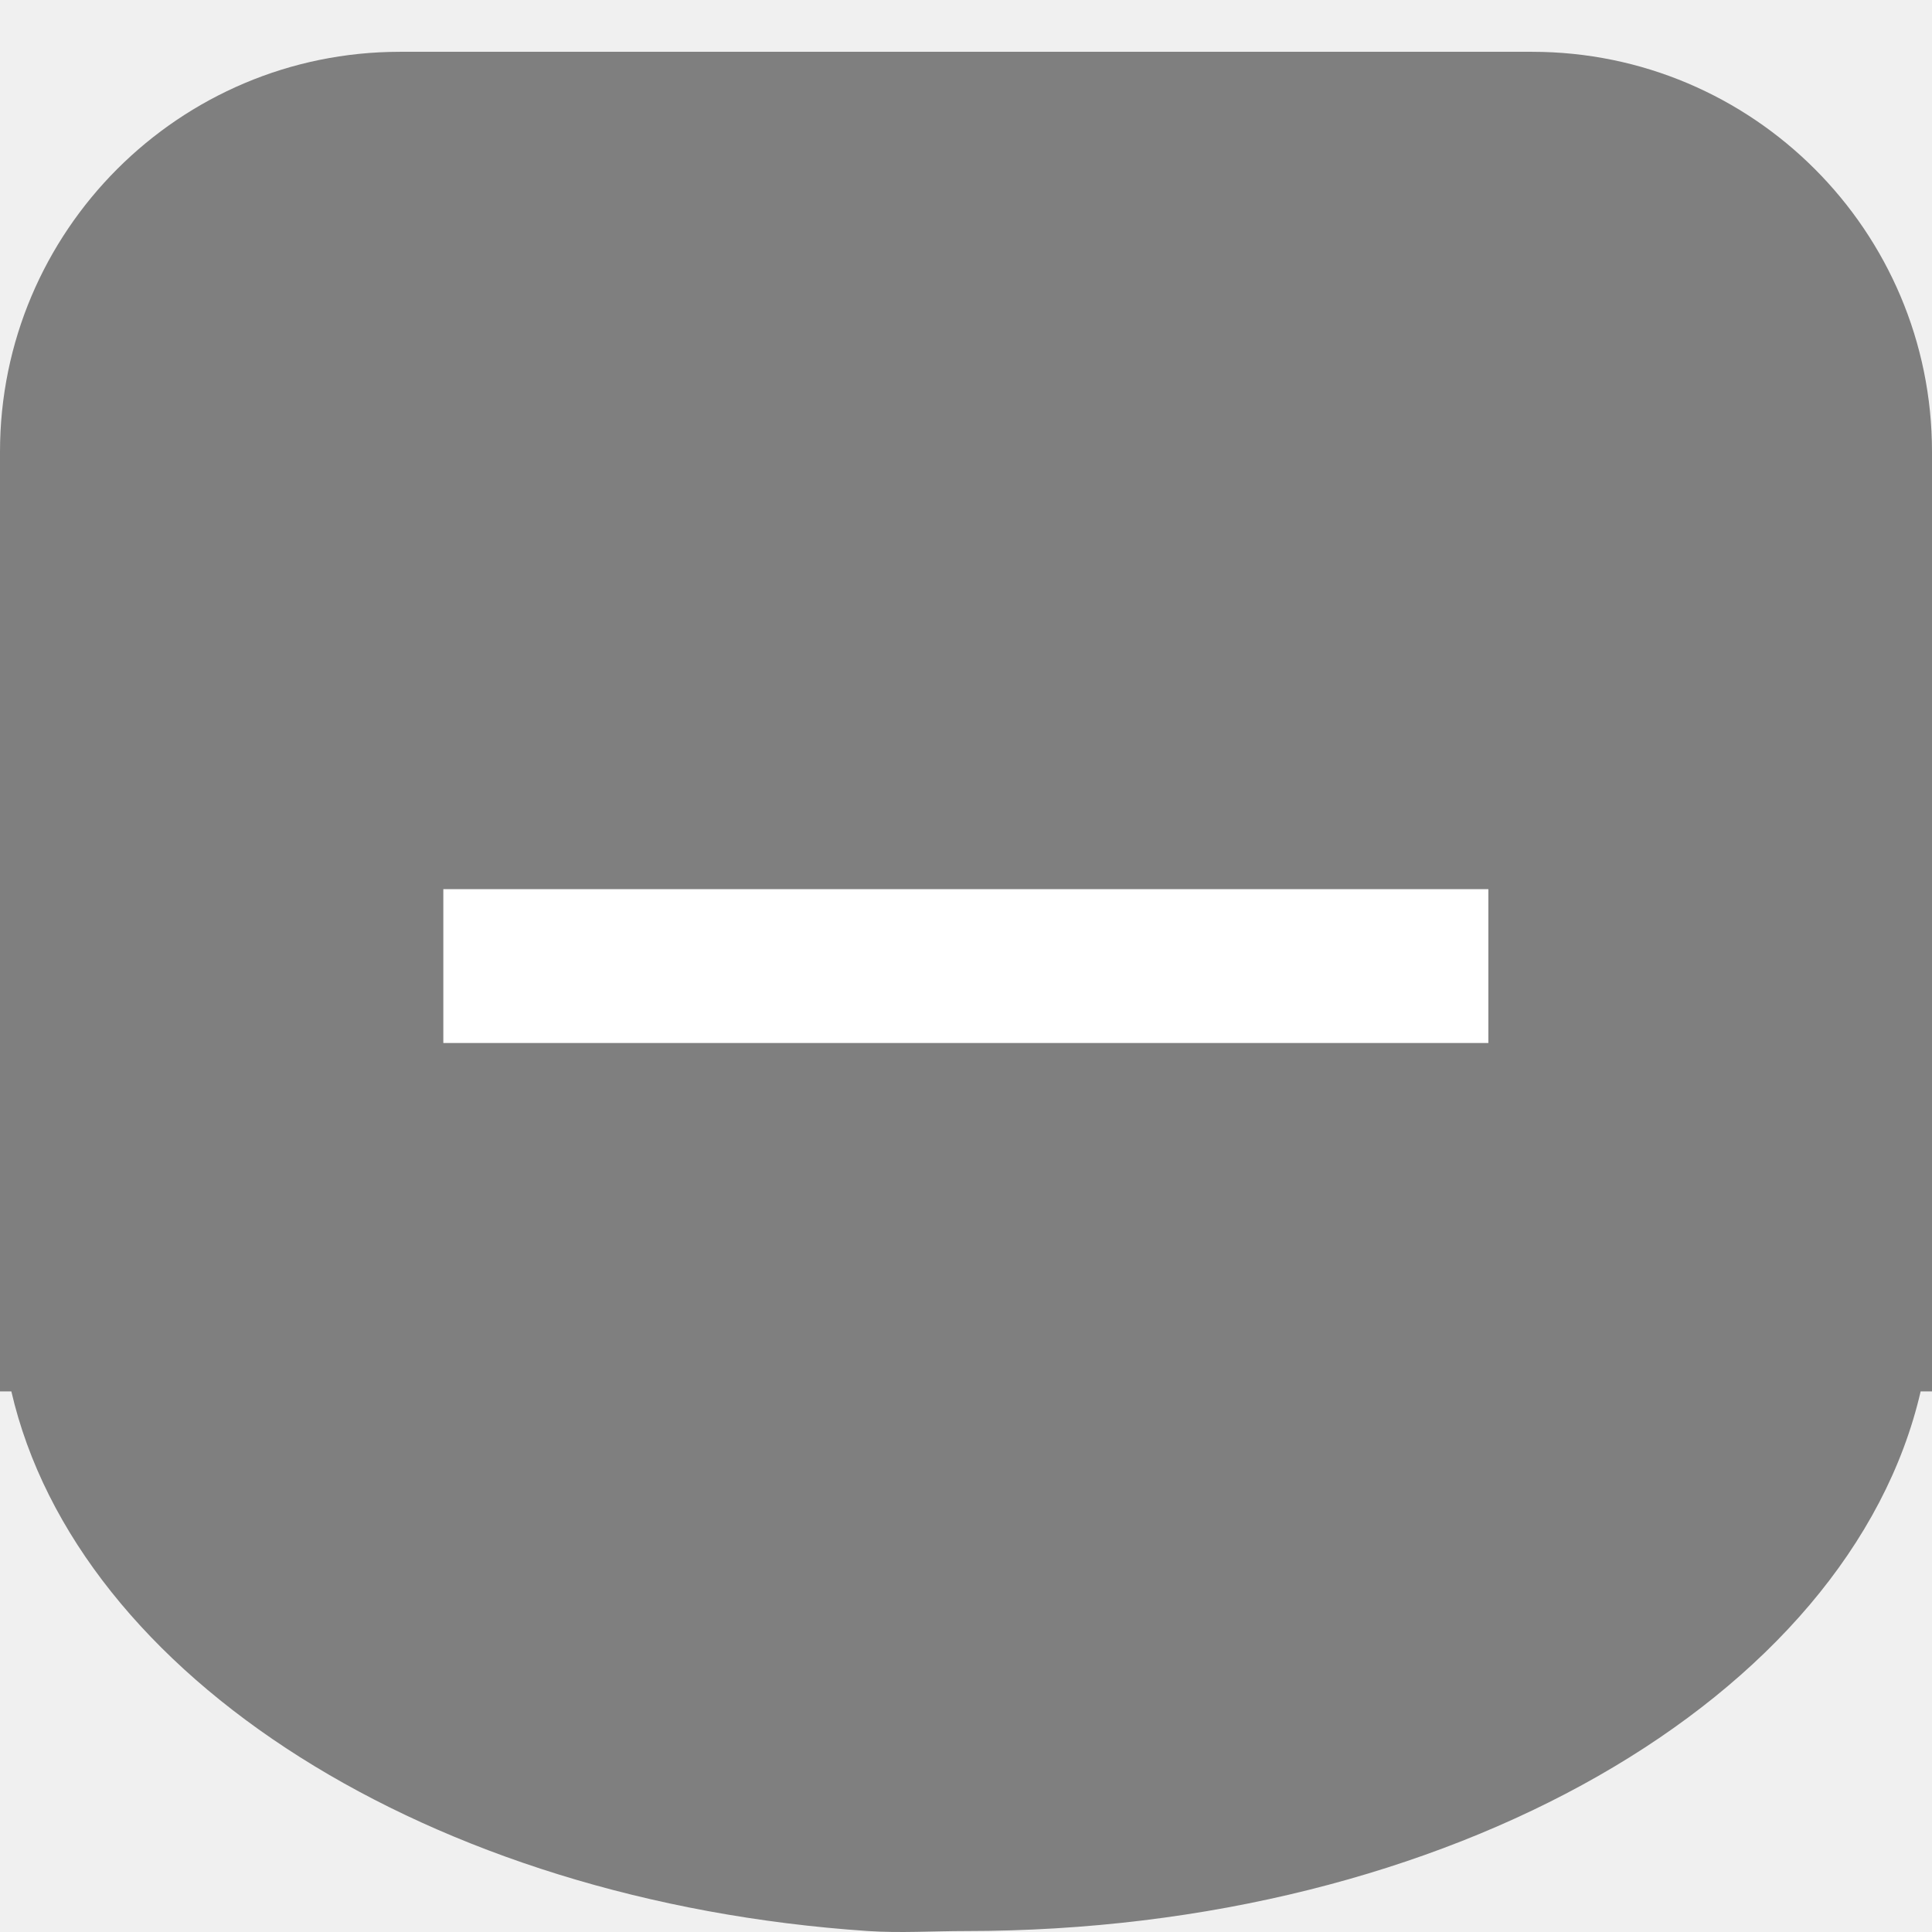
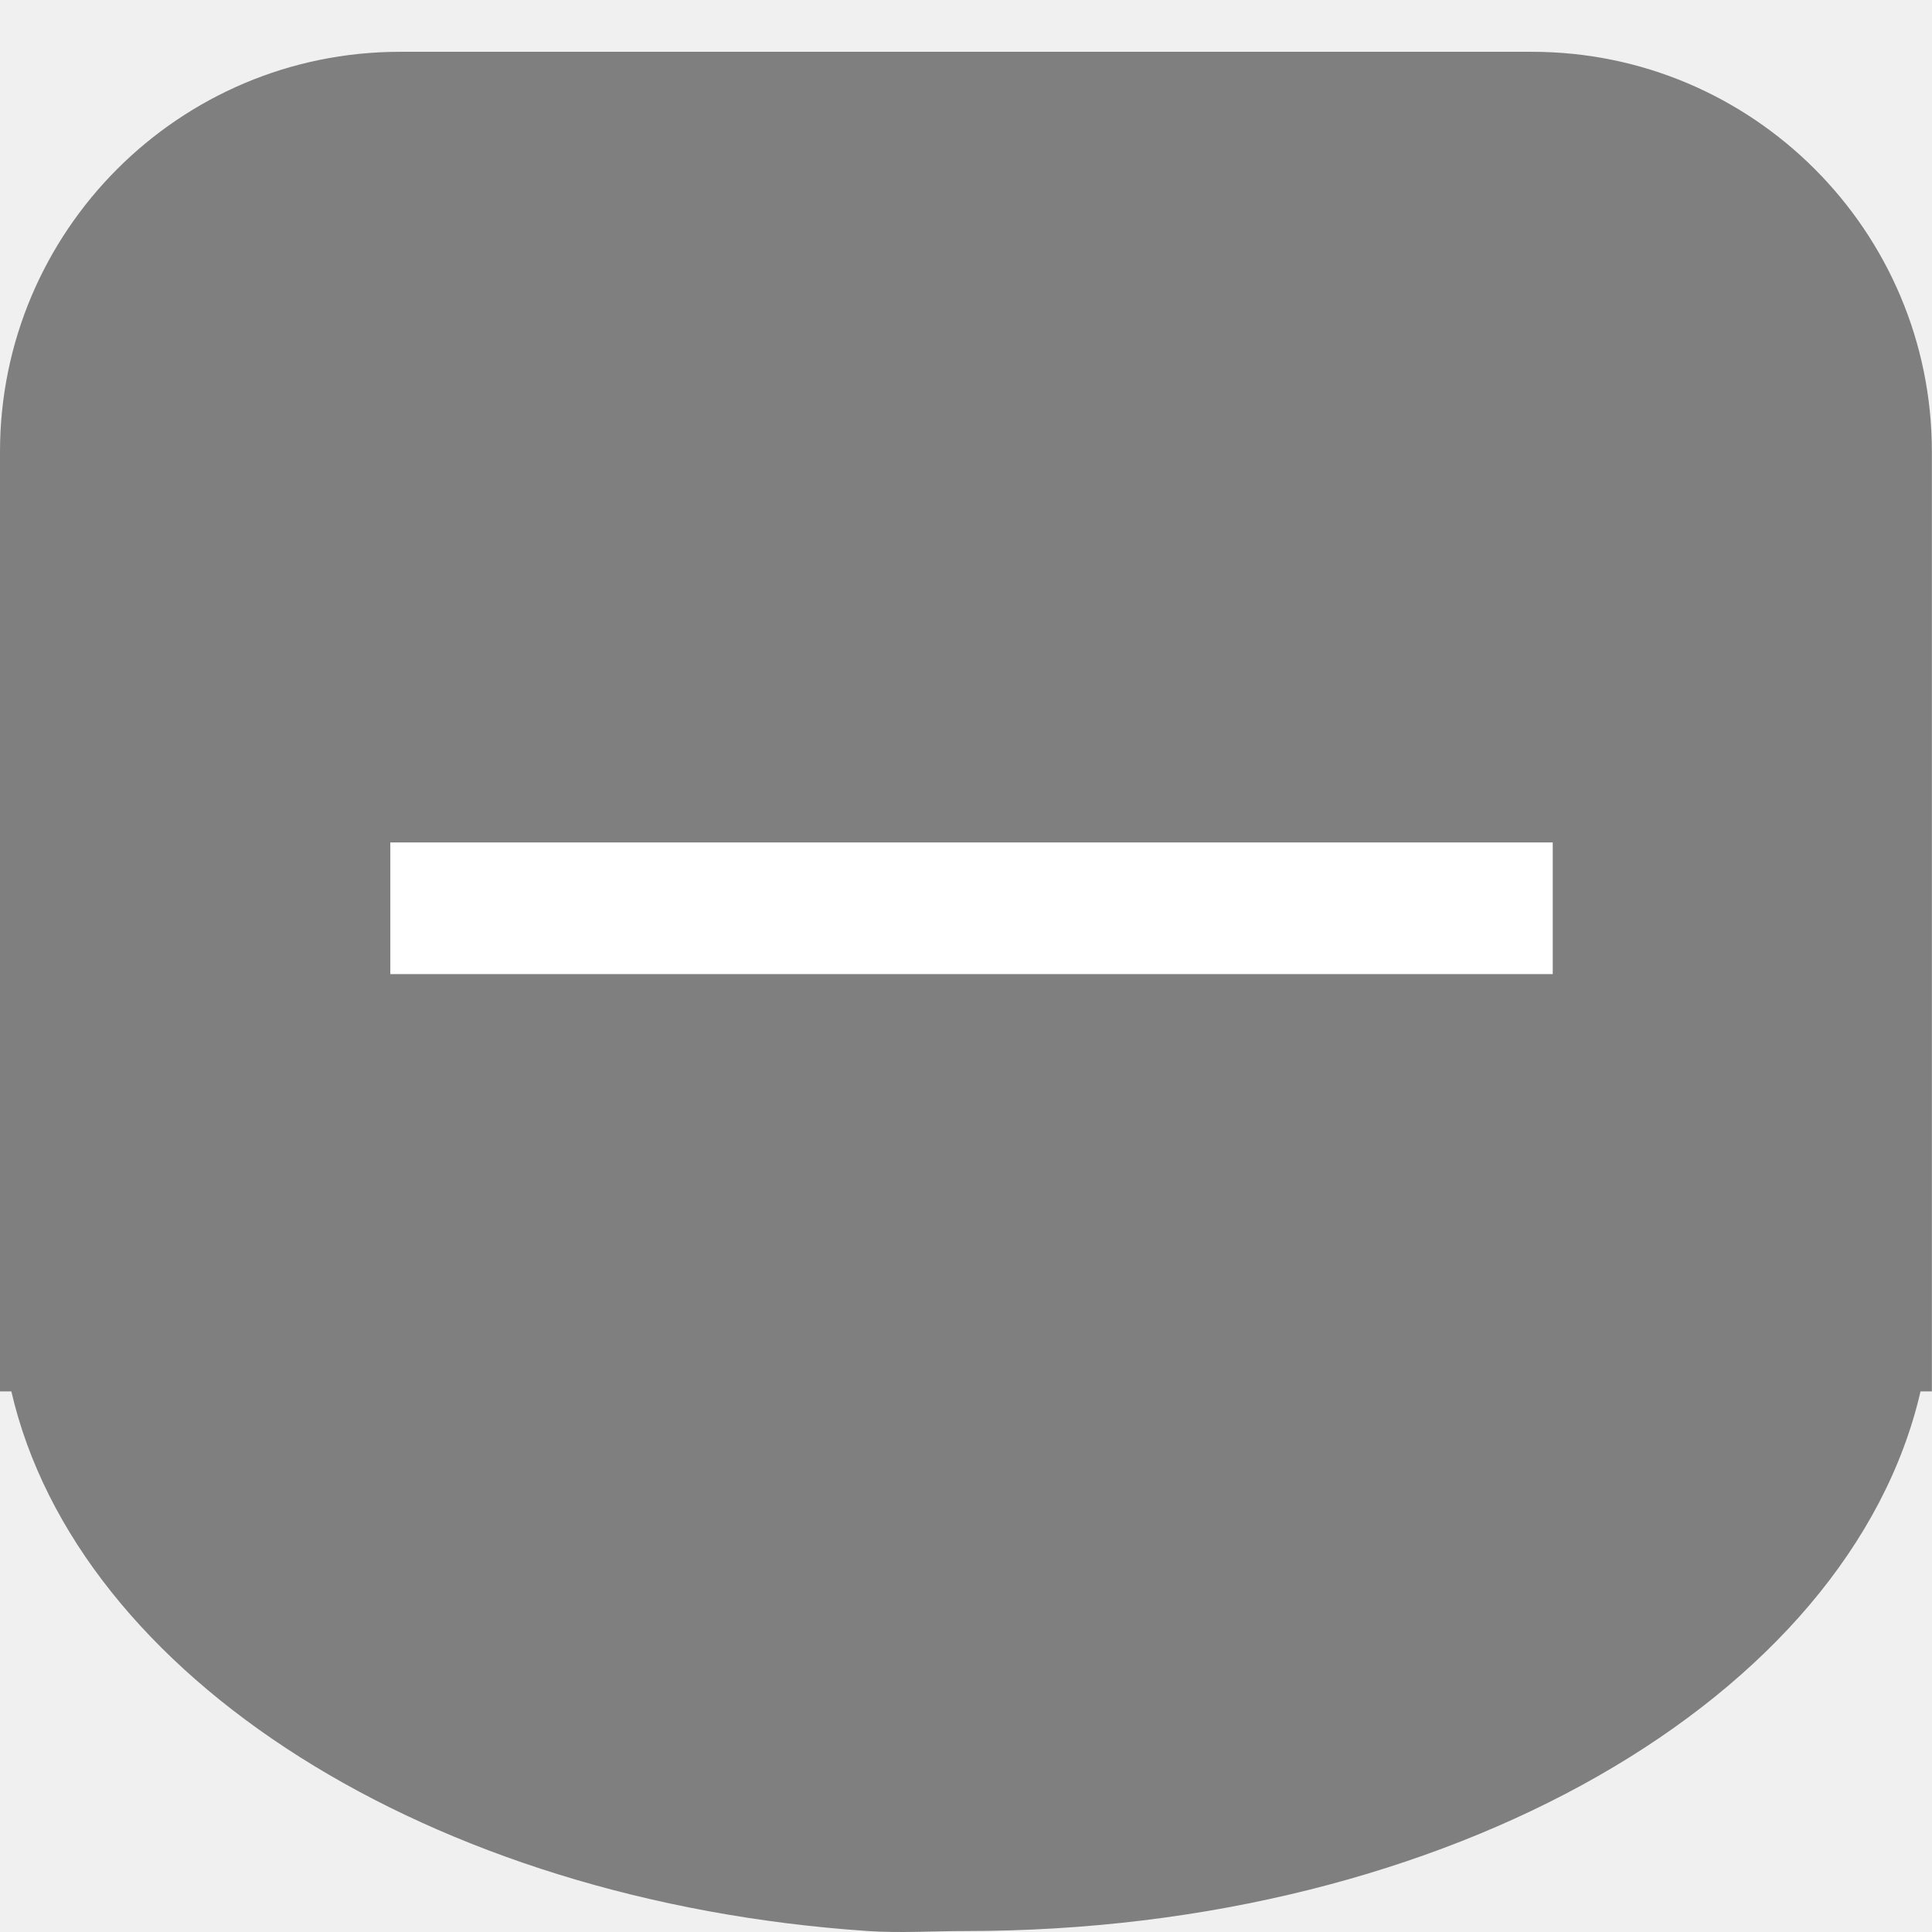
- <svg xmlns="http://www.w3.org/2000/svg" width="16px" height="16px" id="svg2383">
+ <svg xmlns="http://www.w3.org/2000/svg" width="16px" height="16px" id="svg2383" version="1.1">
  <defs id="defs2385">
    </defs>
  <g id="layer1">
-     <path style="fill:#000000;fill-opacity:0.472;fill-rule:evenodd;stroke:none;stroke-width:1px;stroke-linecap:butt;stroke-linejoin:miter;stroke-opacity:1" d="M 7.188,15.992 C 3.558,15.748 0.64,13.886 0.094,11.523 L 0,11.523 L 0,7.117 L 0,5.836 L 0,3.742 C 0,1.914 1.484,0.429 3.312,0.429 L 12.688,0.429 C 14.516,0.429 16,1.914 16,3.742 L 16,5.836 L 16,7.117 L 16,11.523 L 15.906,11.523 C 15.319,14.061 12.002,15.992 8,15.992 C 7.724,15.992 7.456,16.01 7.188,15.992 z" id="rect2395" />
-     <text xml:space="preserve" style="font-size:57.398px;font-style:normal;font-weight:normal;fill:#ffffff;fill-opacity:1;stroke:none;stroke-width:1px;stroke-linecap:butt;stroke-linejoin:miter;stroke-opacity:1;font-family:Bitstream Vera Sans" x="1.433" y="17.769" id="text3172" transform="scale(1.434946,0.6968905)">
-       <tspan id="tspan3174" x="1.433" y="17.769" style="font-size:22.959px;fill:#ffffff;fill-opacity:1">-</tspan>
-     </text>
+     <path style="fill:#000000;fill-opacity:0.472;fill-rule:evenodd;stroke:none" d="M 7.188,15.992 C 3.558,15.748 0.64,13.886 0.094,11.523 l -0.094,0 0,-4.406 0,-1.281 0,-2.094 c 0,-1.828 1.484,-3.313 3.312,-3.313 l 9.375,0 c 1.828,0 3.312,1.484 3.312,3.313 l 0,2.094 0,1.281 0,4.406 -0.094,0 C 15.319,14.061 12.002,15.992 8,15.992 c -0.276,0 -0.544,0.018 -0.812,0 z" id="rect2395" />
+     <g transform="scale(1.639151,0.6100721)" style="font-size:55.785px;font-style:normal;font-weight:normal;fill:#ffffff;fill-opacity:1;stroke:none;font-family:Bitstream Vera Sans" id="text3172">
+       <path d="m 1.972,11.436 5.873,0 0,1.787 -5.873,0 0,-1.787" style="font-size:22.314px;fill:#ffffff" id="path2939" />
+     </g>
  </g>
</svg>
